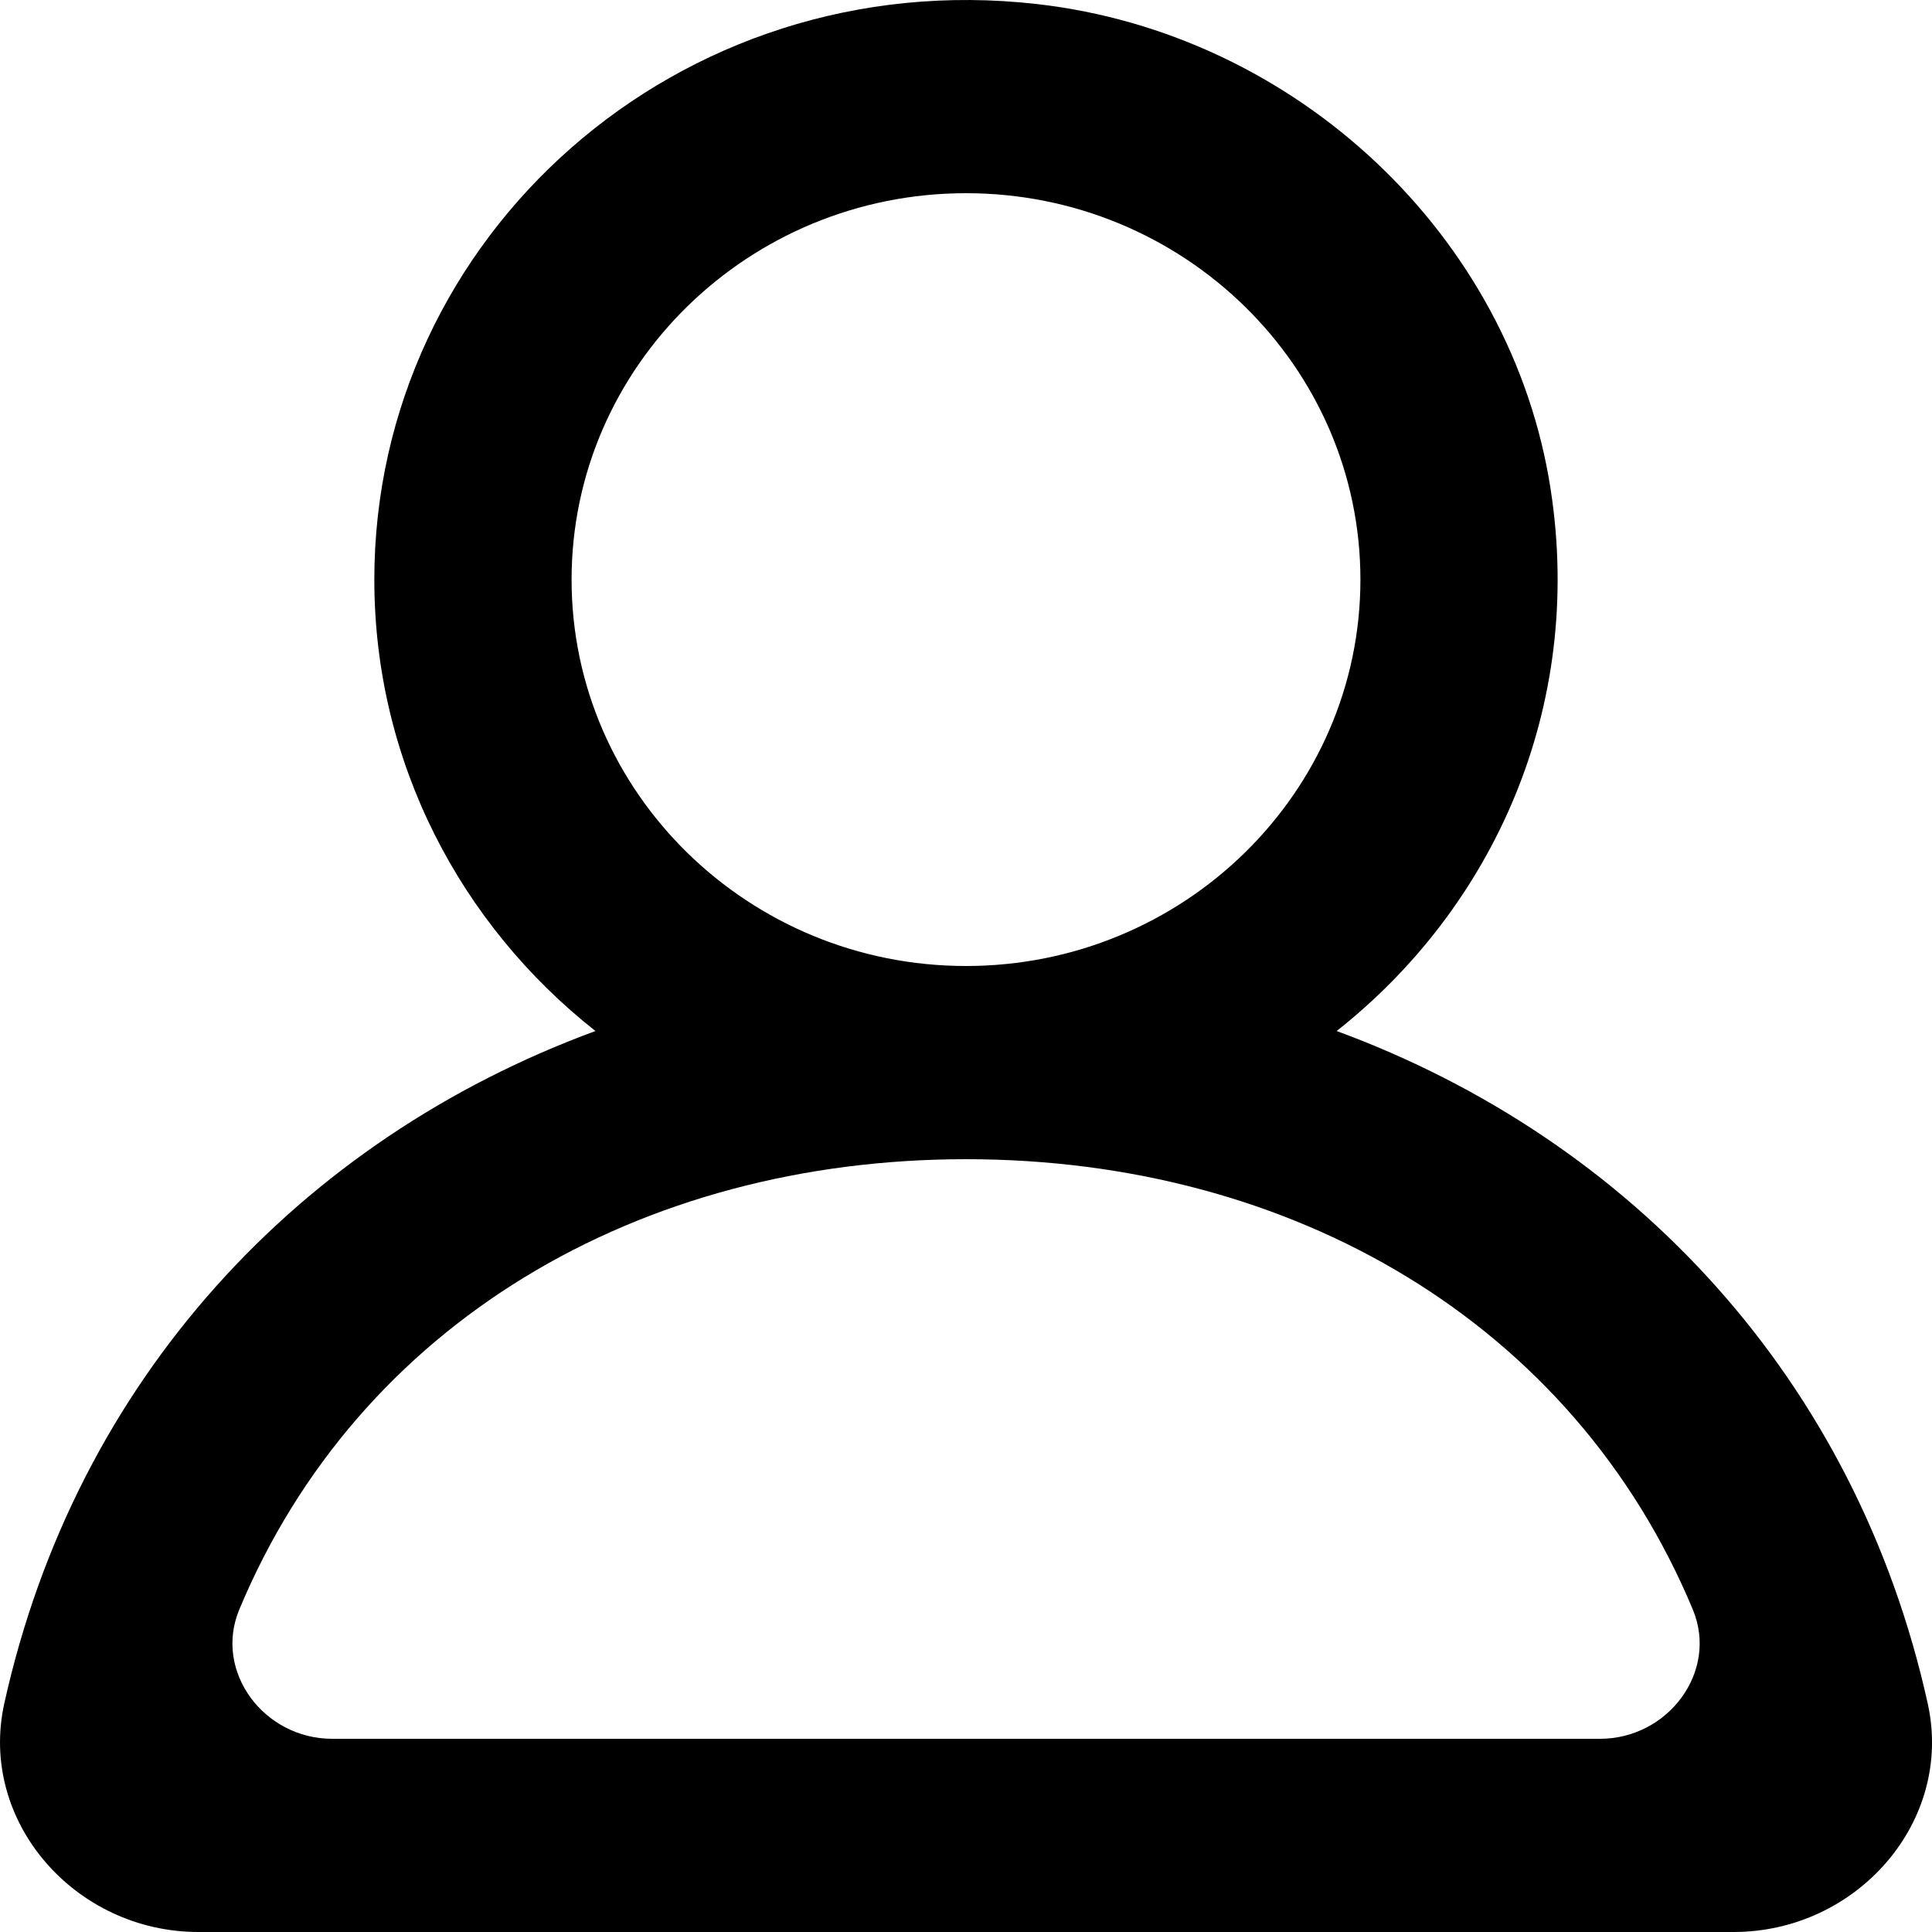
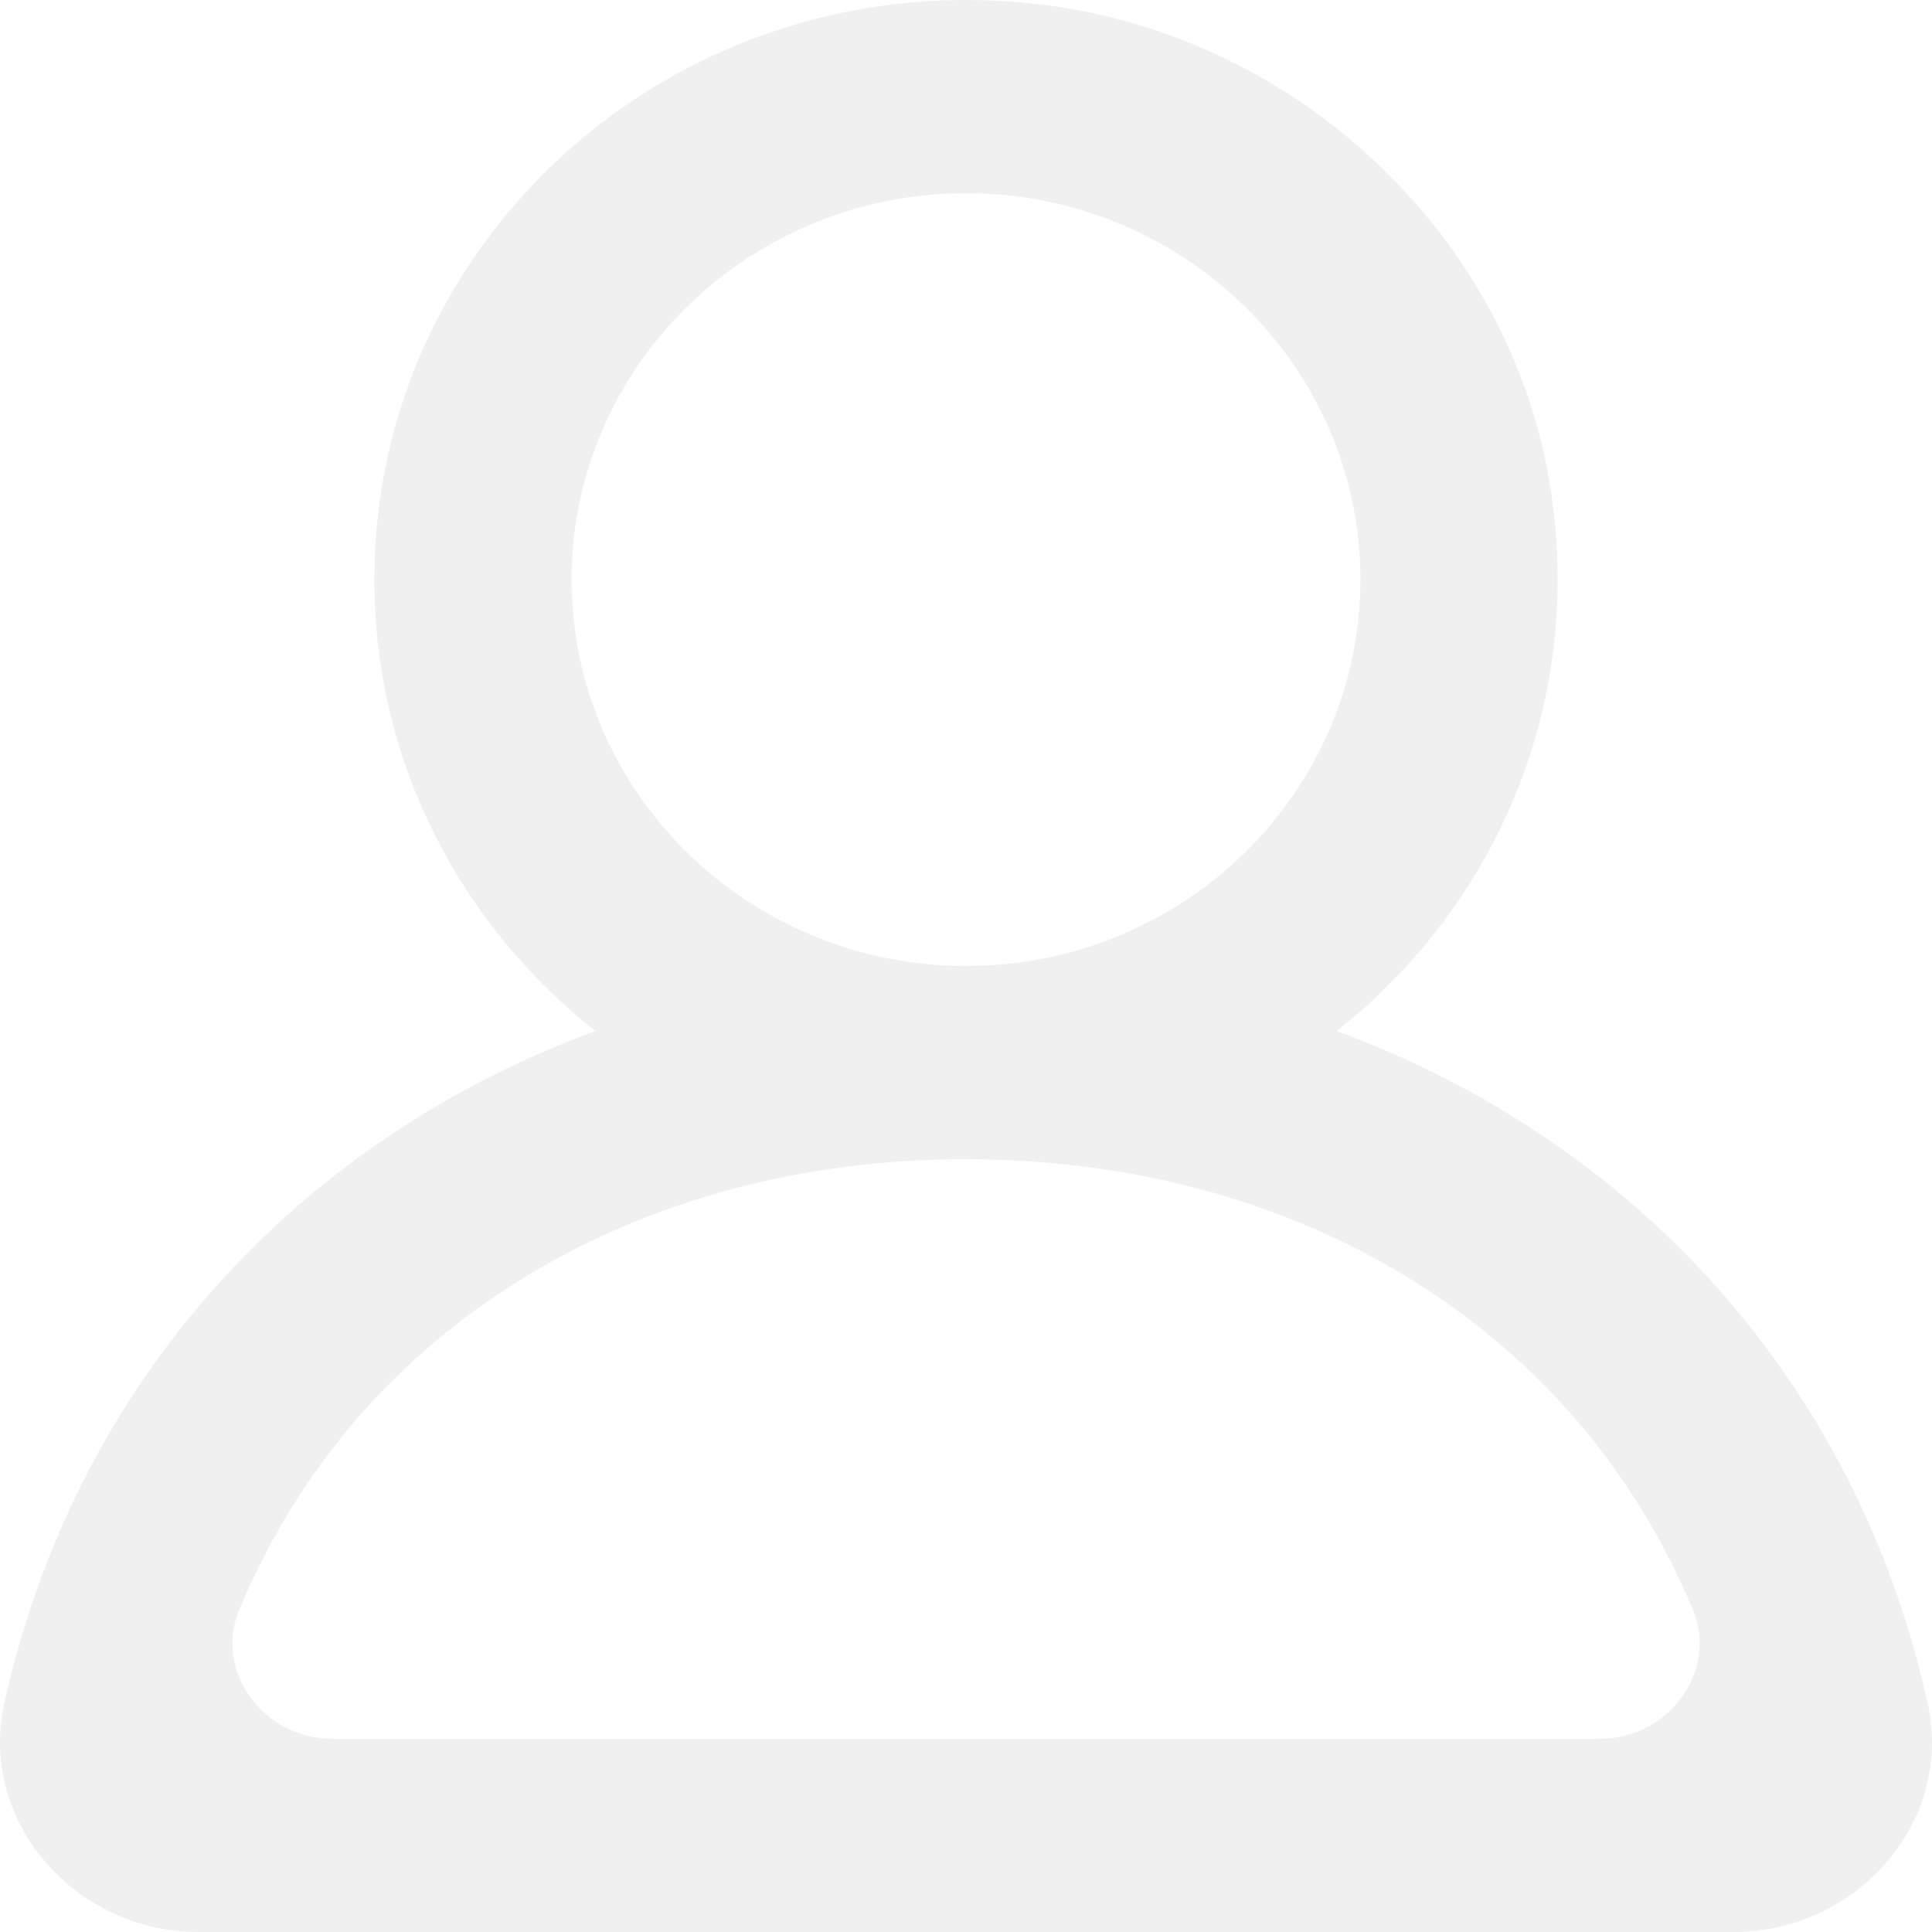
<svg xmlns="http://www.w3.org/2000/svg" width="800px" height="800px" viewBox="0 0 20 20" version="1.1">
  <defs>

</defs>
  <g id="Page-1" stroke="none" stroke-width="1" fill="none" fill-rule="evenodd">
-     <g id="Dribbble-Light-Preview" transform="translate(-140, -2159)" fill="#000000">
+     <g id="Dribbble-Light-Preview" transform="translate(-140, -2159)" fill="#f0f0f0">
      <g id="icons" transform="translate(56, 160)">
        <path d="M100.563,2017 L87.438,2017 C86.732,2017 86.21,2016.303 86.477,2015.662 C87.713,2012.698 90.617,2011 94,2011 C97.384,2011 100.288,2012.698 101.524,2015.662 C101.791,2016.303 101.269,2017 100.563,2017 M89.917,2005 C89.917,2002.794 91.749,2001 94,2001 C96.252,2001 98.083,2002.794 98.083,2005 C98.083,2007.206 96.252,2009 94,2009 C91.749,2009 89.917,2007.206 89.917,2005 M103.956,2016.636 C103.214,2013.277 100.892,2010.798 97.837,2009.673 C99.456,2008.396 100.4,2006.331 100.053,2004.07 C99.651,2001.447 97.424,1999.348 94.735,1999.042 C91.023,1998.619 87.875,2001.449 87.875,2005 C87.875,2006.89 88.769,2008.574 90.164,2009.673 C87.107,2010.798 84.787,2013.277 84.044,2016.636 C83.775,2017.857 84.779,2019 86.054,2019 L101.946,2019 C103.222,2019 104.226,2017.857 103.956,2016.636" id="profile_round-[#1342]">

</path>
      </g>
    </g>
  </g>
</svg>
